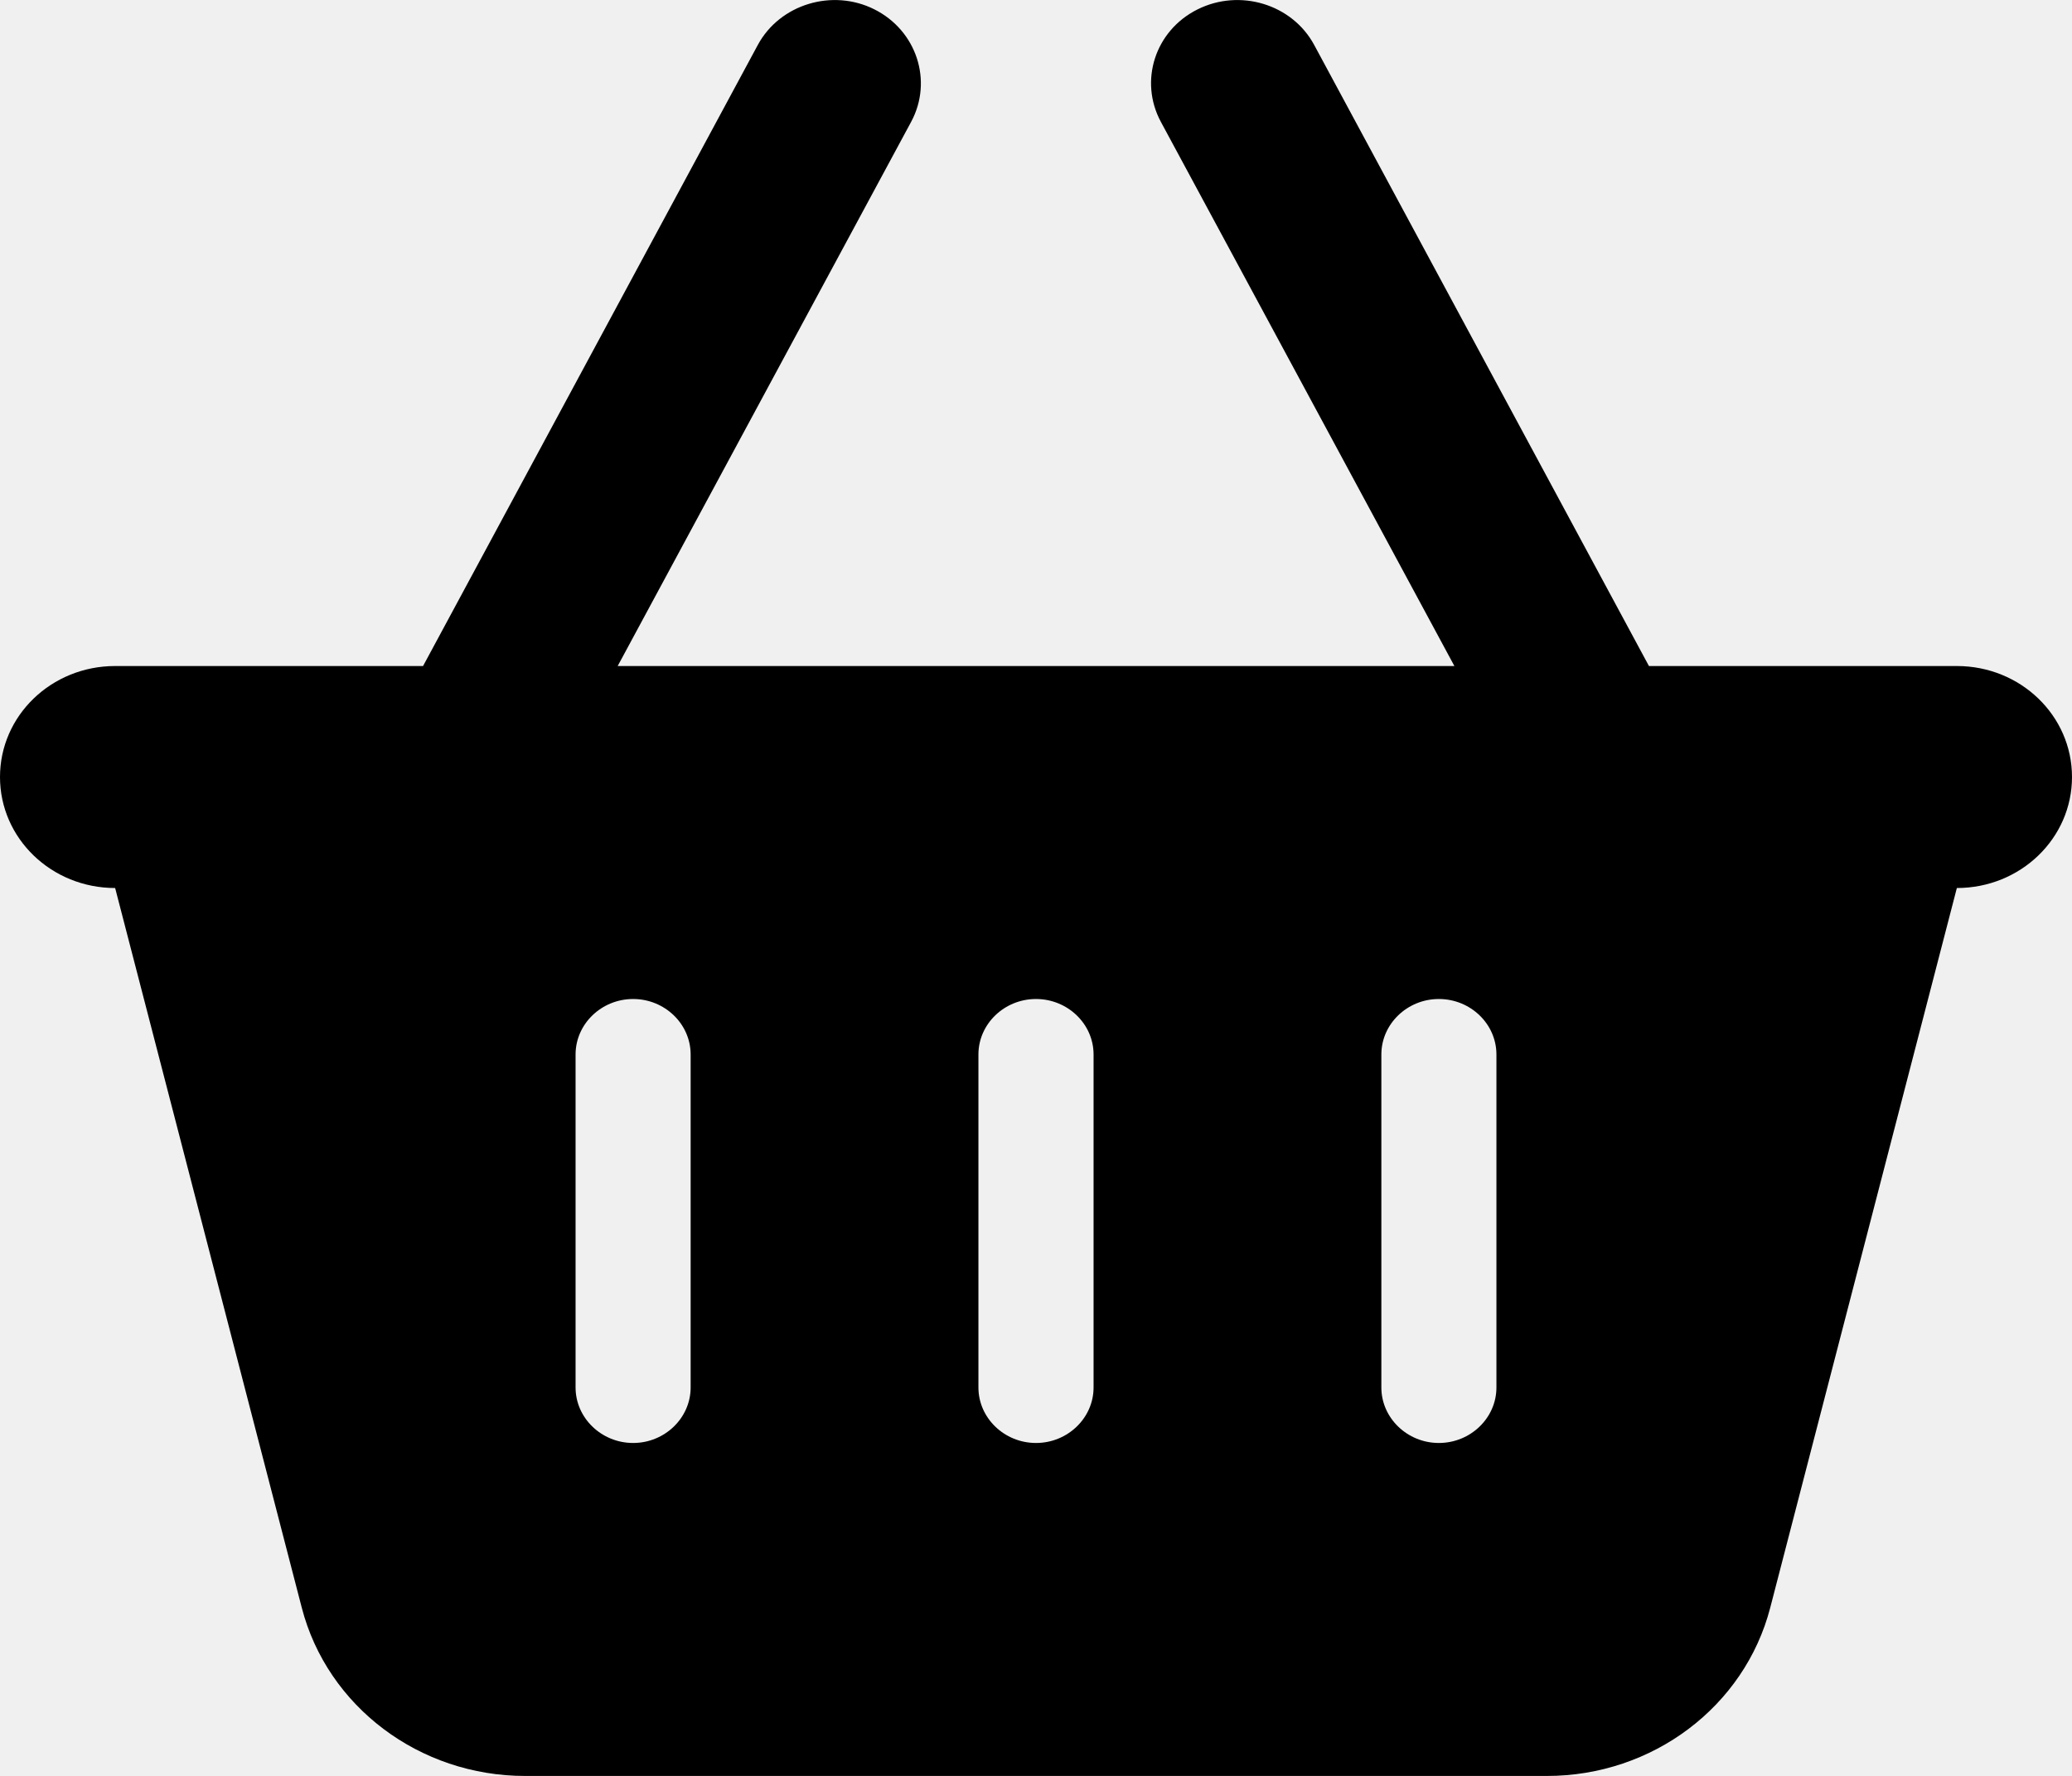
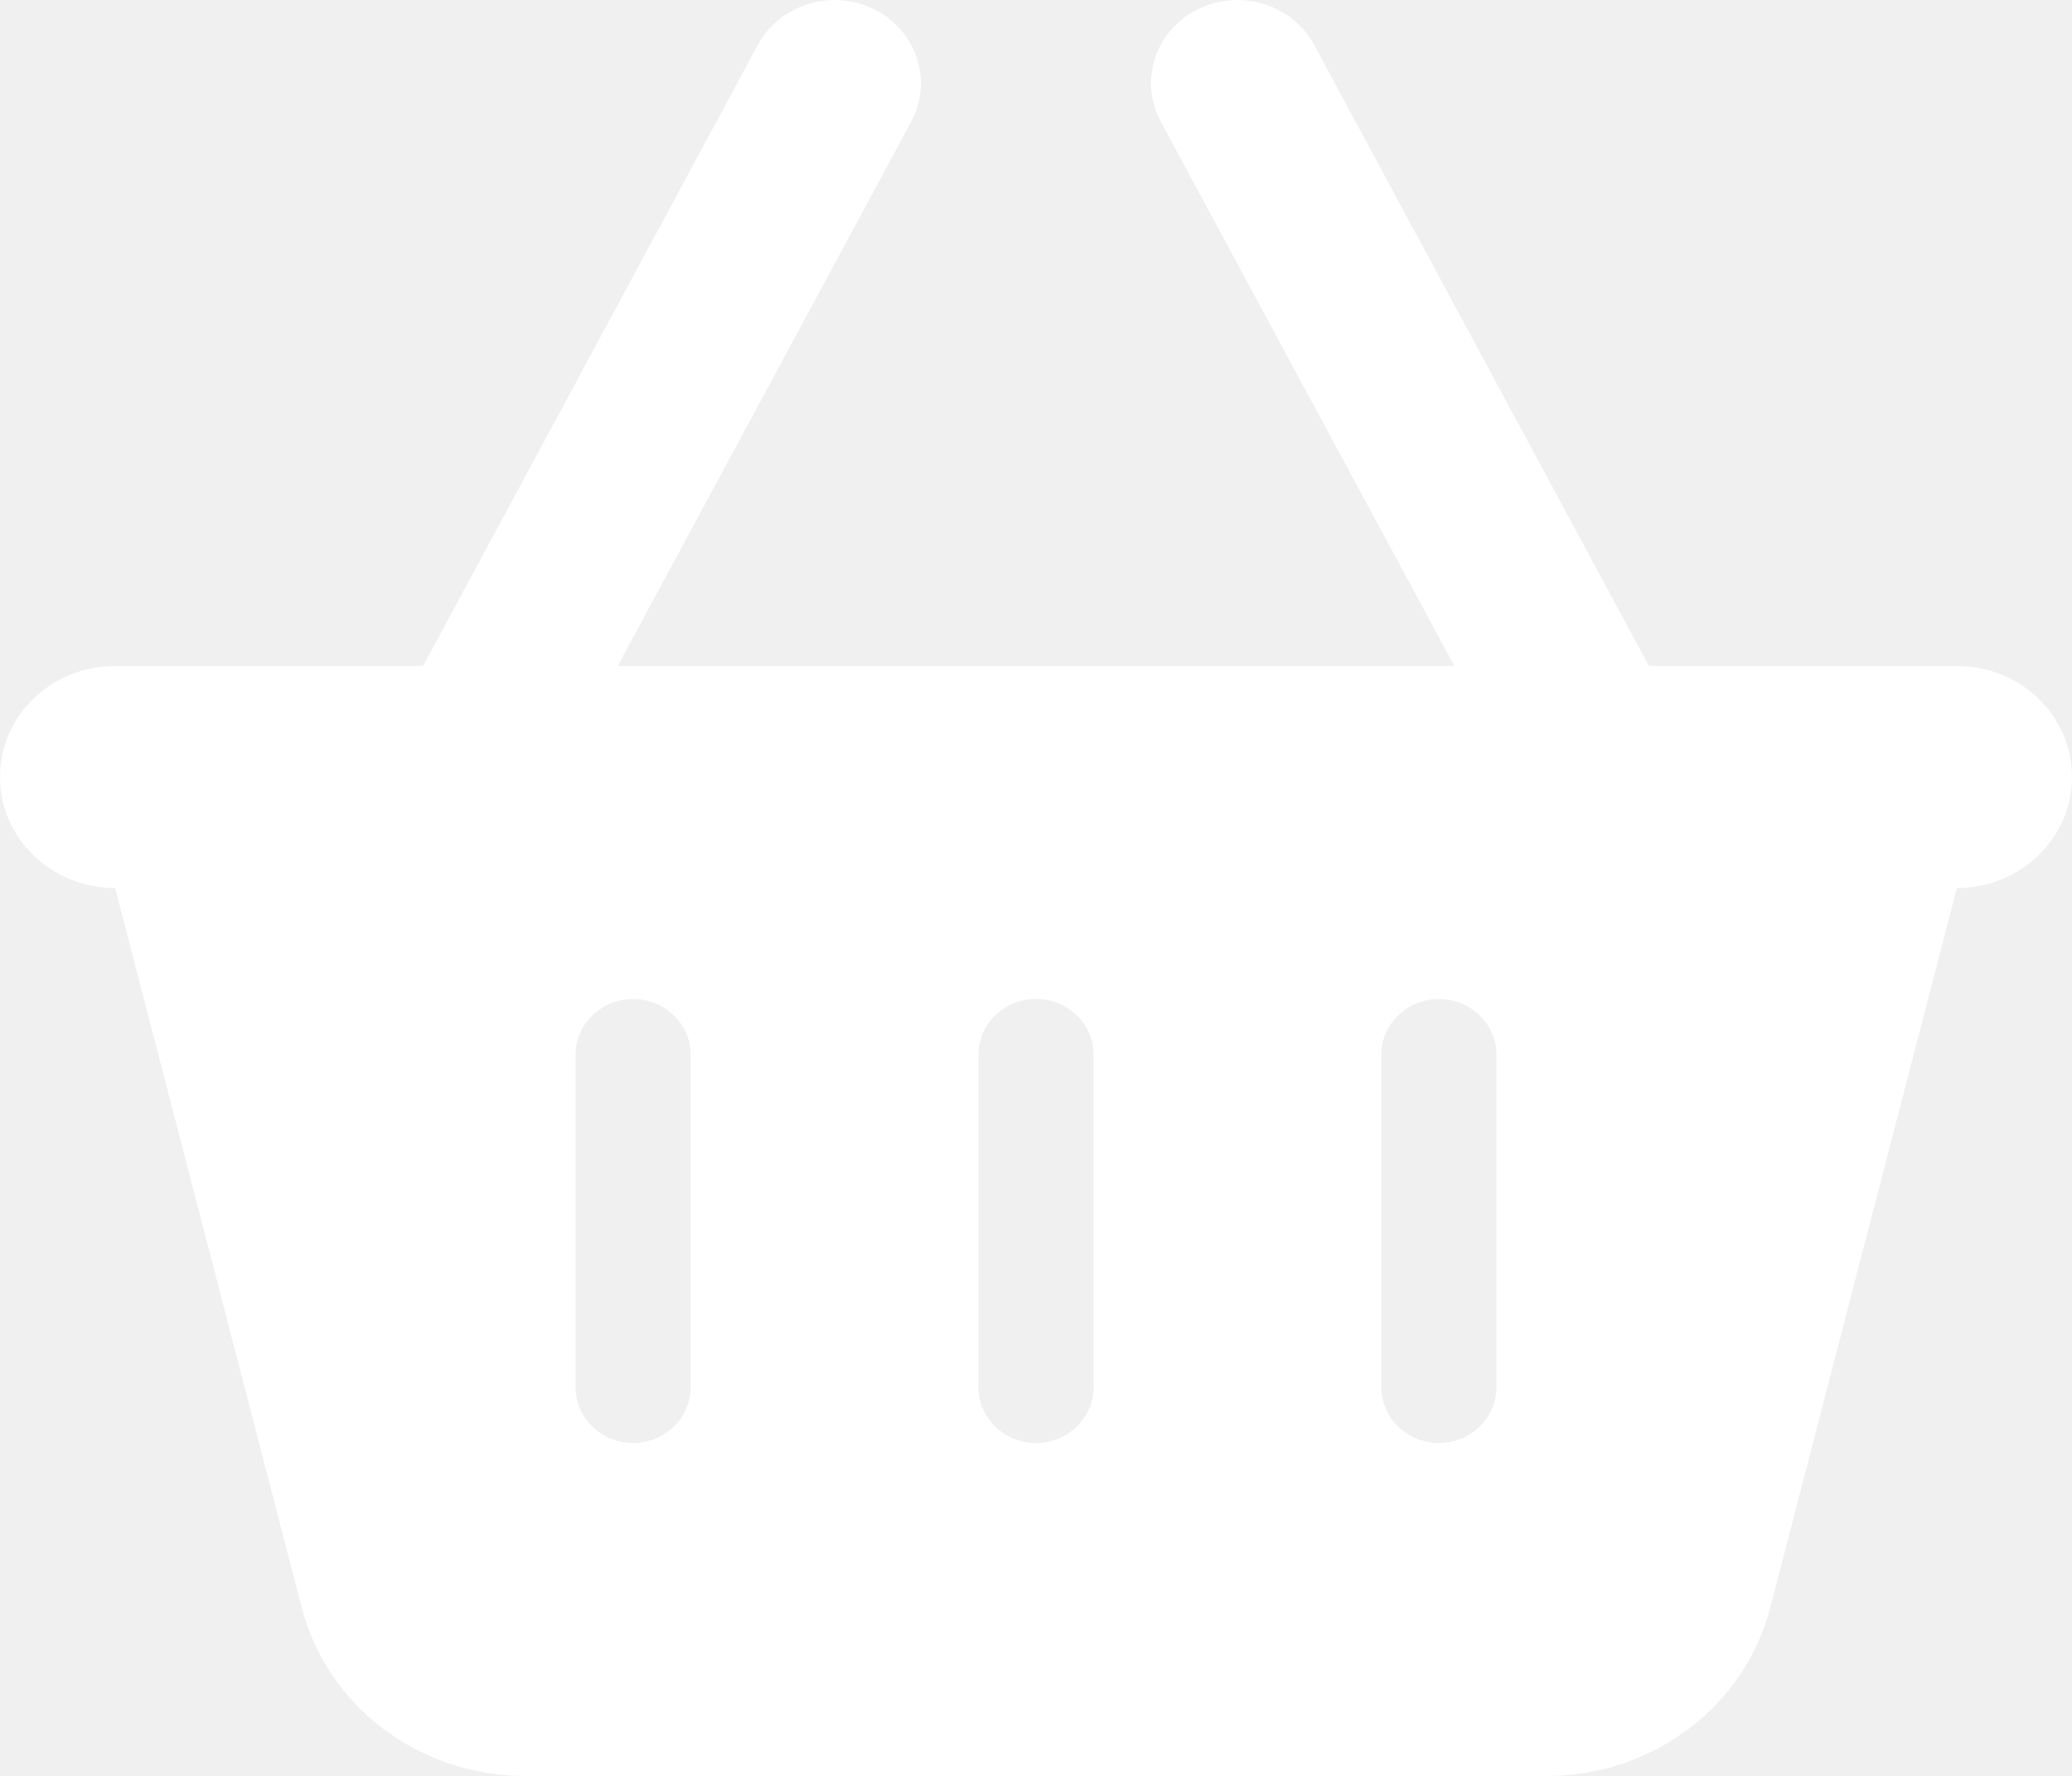
<svg xmlns="http://www.w3.org/2000/svg" width="28" height="24" viewBox="0 0 28 24" fill="none">
-   <g id="basket-shopping-solid 1" clip-path="url(#clip0_7_273)">
-     <path id="Vector" d="M12.313 1.646C12.61 1.093 12.386 0.413 11.817 0.127C11.249 -0.159 10.539 0.057 10.242 0.605L5.717 9.001H1.556C0.695 9.001 0 9.671 0 10.501C0 11.33 0.695 12.001 1.556 12.001L4.078 21.727C4.424 23.063 5.668 24.001 7.097 24.001H20.903C22.332 24.001 23.576 23.063 23.922 21.727L26.444 12.001C27.305 12.001 28 11.33 28 10.501C28 9.671 27.305 9.001 26.444 9.001H22.283L17.758 0.605C17.461 0.057 16.756 -0.159 16.183 0.127C15.609 0.413 15.39 1.093 15.687 1.646L19.654 9.001H8.347L12.313 1.646ZM9.333 14.251V18.751C9.333 19.163 8.983 19.501 8.556 19.501C8.128 19.501 7.778 19.163 7.778 18.751V14.251C7.778 13.838 8.128 13.501 8.556 13.501C8.983 13.501 9.333 13.838 9.333 14.251ZM14 13.501C14.428 13.501 14.778 13.838 14.778 14.251V18.751C14.778 19.163 14.428 19.501 14 19.501C13.572 19.501 13.222 19.163 13.222 18.751V14.251C13.222 13.838 13.572 13.501 14 13.501ZM20.222 14.251V18.751C20.222 19.163 19.872 19.501 19.444 19.501C19.017 19.501 18.667 19.163 18.667 18.751V14.251C18.667 13.838 19.017 13.501 19.444 13.501C19.872 13.501 20.222 13.838 20.222 14.251Z" fill="black" />
+   <g clip-path="url(#clip0_57_24)">
+     <path d="M12.313 1.646C12.61 1.093 12.386 0.413 11.817 0.127C11.249 -0.159 10.539 0.057 10.242 0.605L5.717 9.001H1.556C0.695 9.001 0 9.671 0 10.501C0 11.33 0.695 12.001 1.556 12.001L4.078 21.727C4.424 23.063 5.668 24.001 7.097 24.001H20.903C22.332 24.001 23.576 23.063 23.922 21.727L26.444 12.001C27.305 12.001 28 11.33 28 10.501C28 9.671 27.305 9.001 26.444 9.001H22.283L17.758 0.605C17.461 0.057 16.756 -0.159 16.183 0.127C15.609 0.413 15.39 1.093 15.687 1.646L19.654 9.001H8.347L12.313 1.646ZM9.333 14.251V18.751C9.333 19.163 8.983 19.501 8.556 19.501C8.128 19.501 7.778 19.163 7.778 18.751V14.251C7.778 13.838 8.128 13.501 8.556 13.501C8.983 13.501 9.333 13.838 9.333 14.251ZM14 13.501C14.428 13.501 14.778 13.838 14.778 14.251V18.751C14.778 19.163 14.428 19.501 14 19.501C13.572 19.501 13.222 19.163 13.222 18.751V14.251C13.222 13.838 13.572 13.501 14 13.501ZM20.222 14.251V18.751C20.222 19.163 19.872 19.501 19.444 19.501C19.017 19.501 18.667 19.163 18.667 18.751V14.251C18.667 13.838 19.017 13.501 19.444 13.501C19.872 13.501 20.222 13.838 20.222 14.251Z" fill="white" />
  </g>
  <defs>
-     <clipPath id="clip0_7_273">
+     <clipPath id="clip0_57_24">
      <rect width="28" height="24" fill="white" />
    </clipPath>
  </defs>
</svg>
